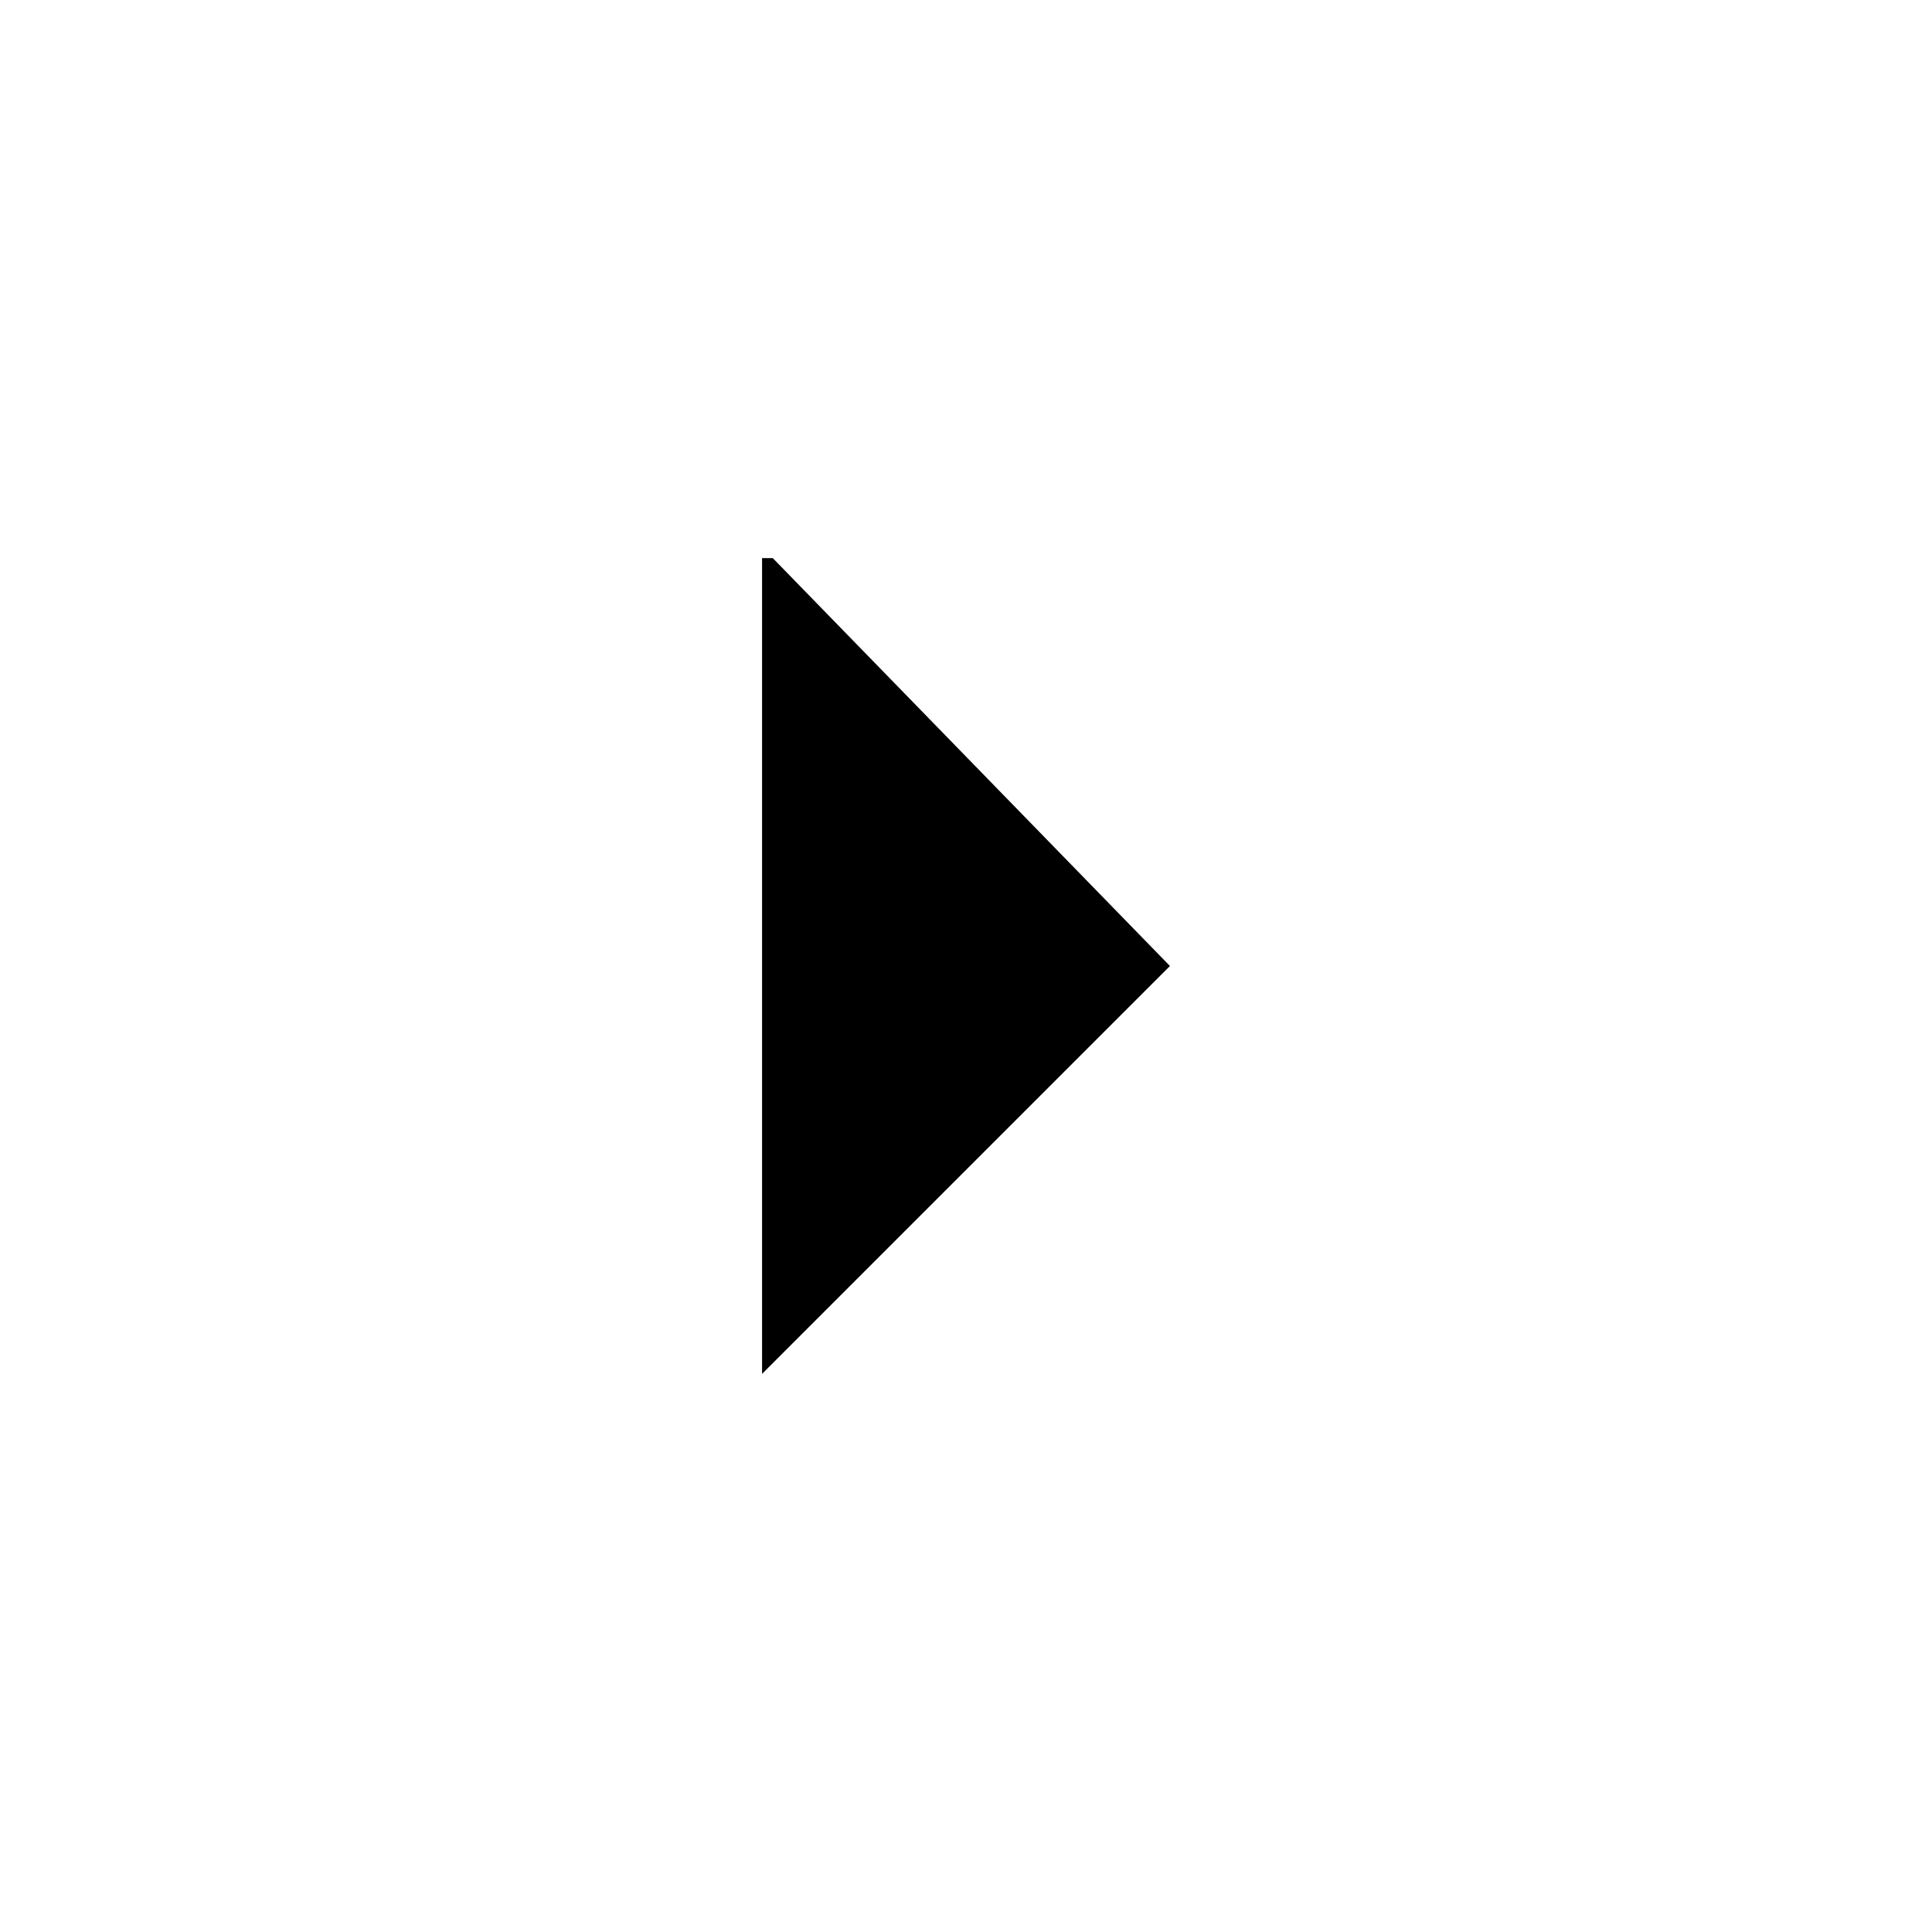
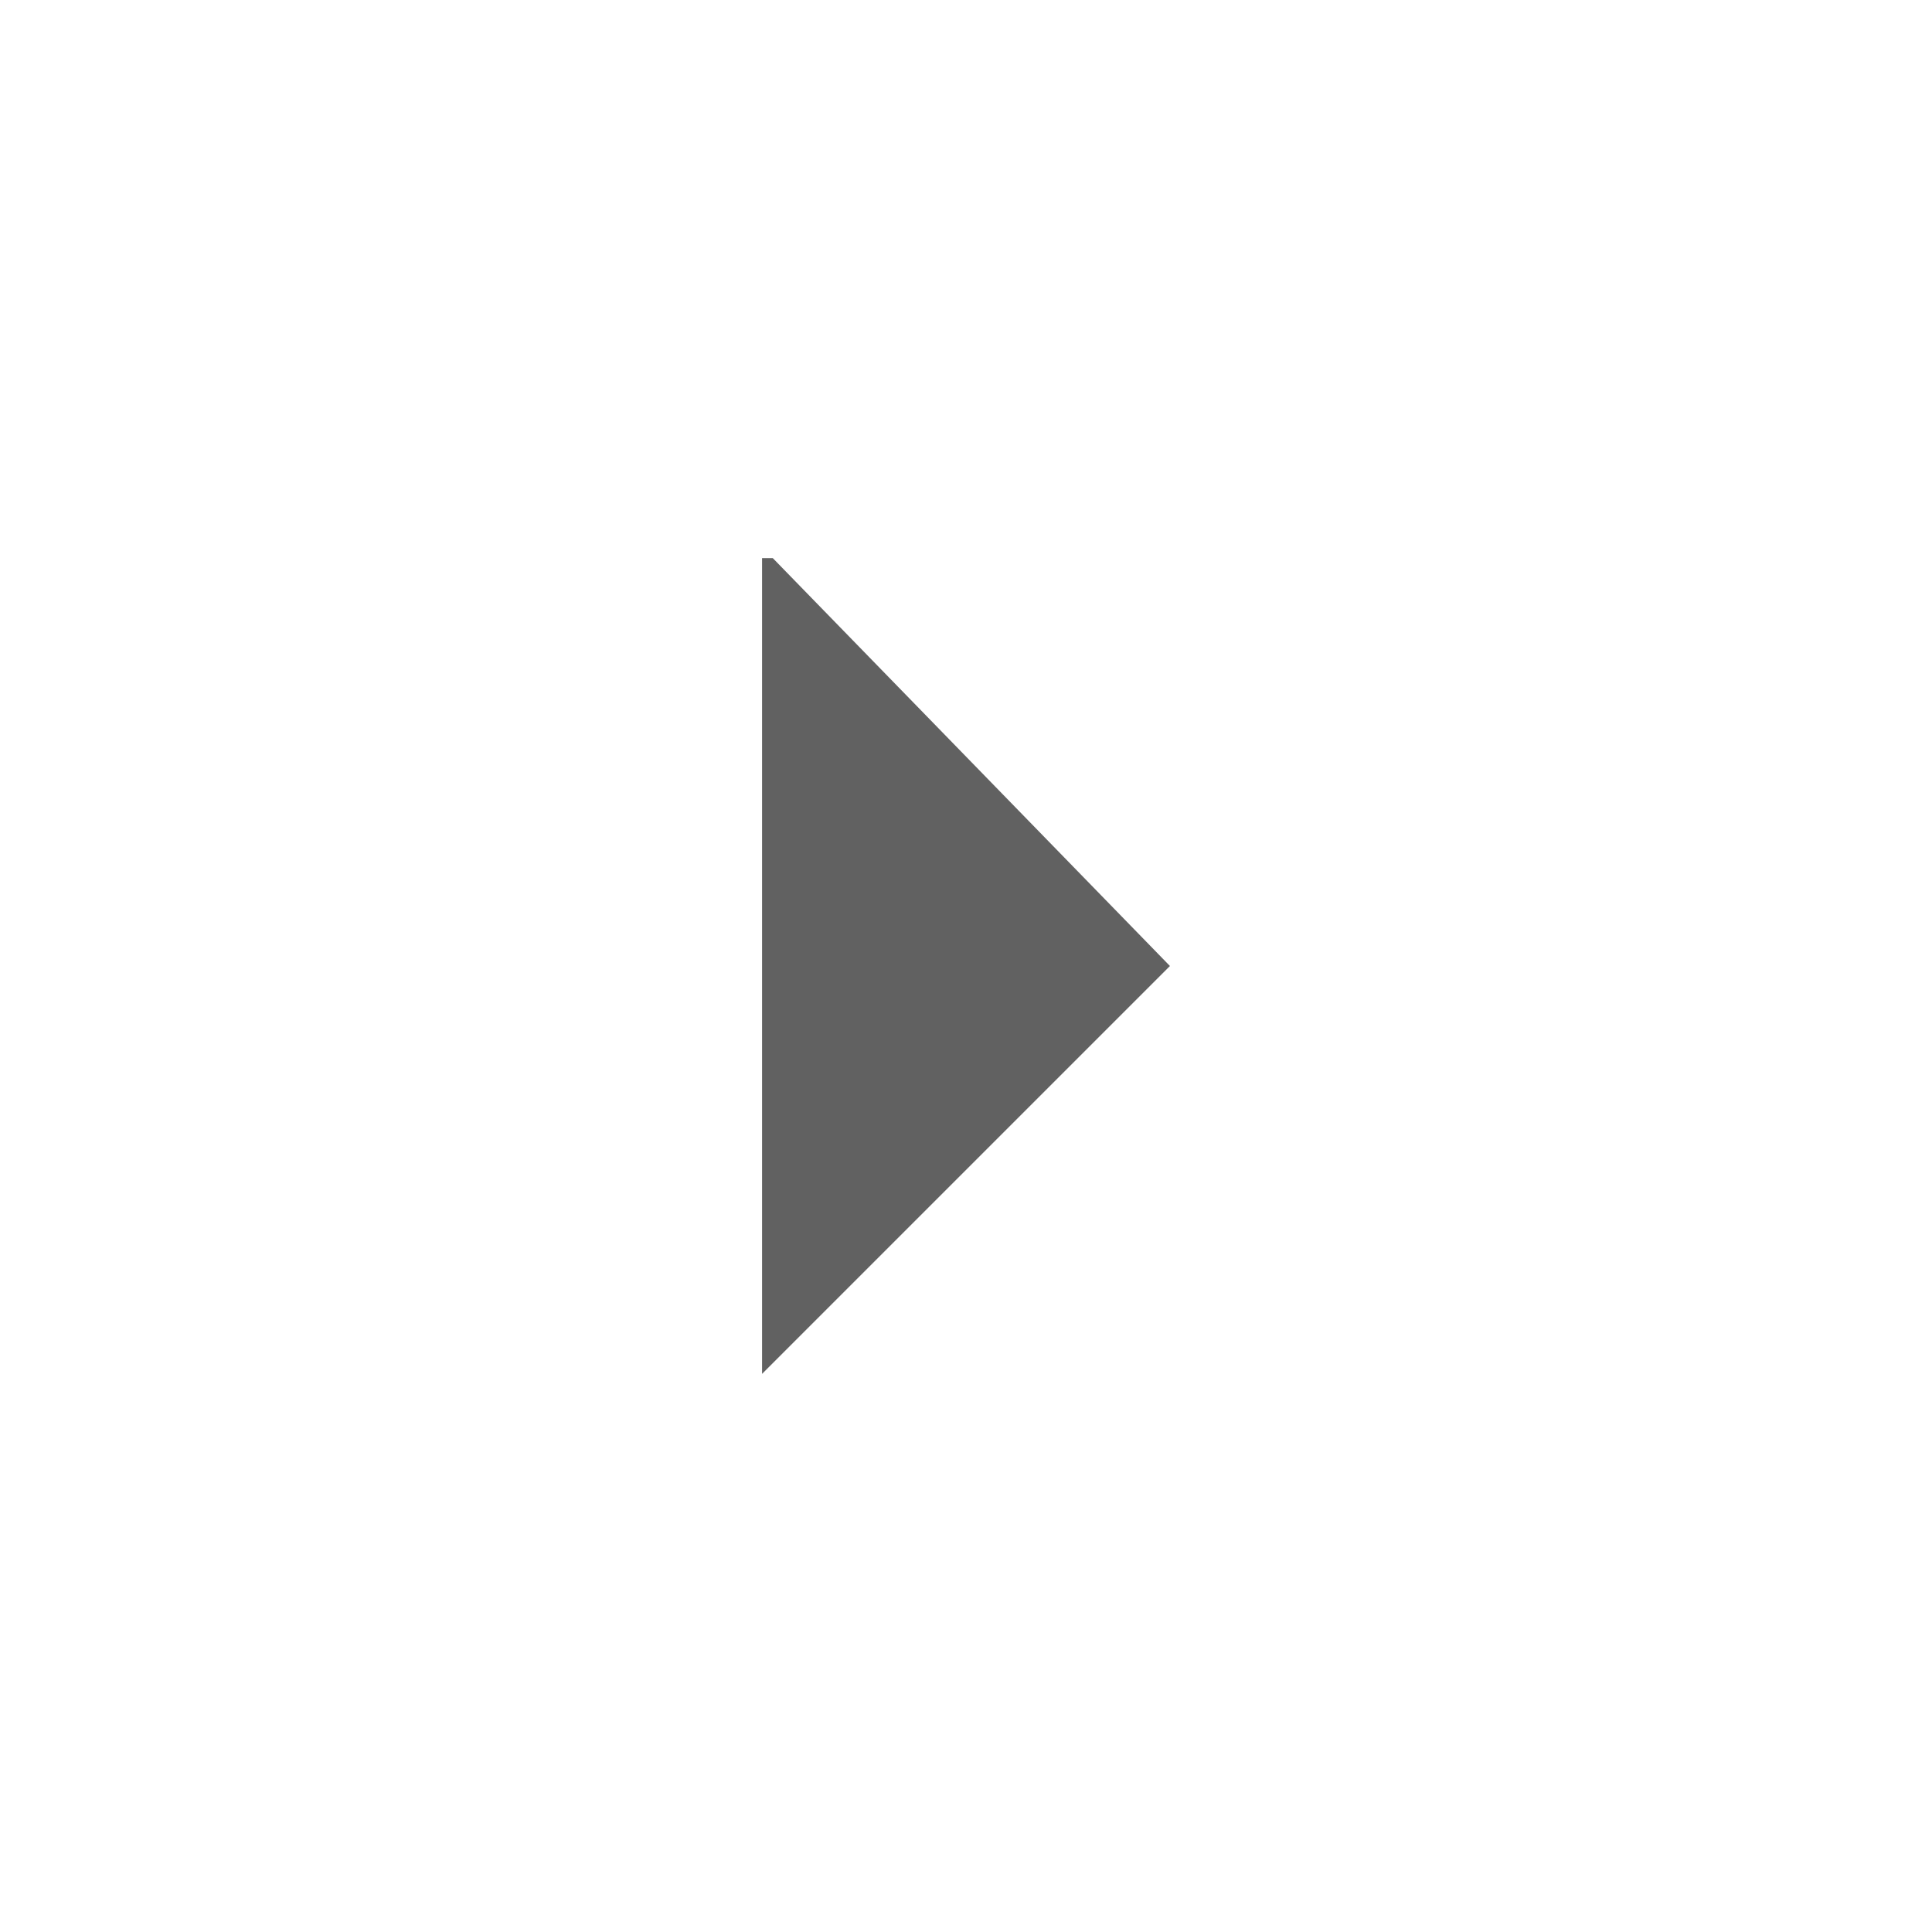
<svg xmlns="http://www.w3.org/2000/svg" version="1.1" id="Layer_1" x="0px" y="0px" viewBox="0 0 18 18" style="enable-background:new 0 0 18 18;" xml:space="preserve">
  <style type="text/css">
	.st0{fill:none;}
+ 	.st1{fill:#616161}
</style>
-   <path d="M7.2,5.2L10.9,9l-3.8,3.8V5.2H7.2z" />
+   <path class="st1" d="M7.2,5.2L10.9,9l-3.8,3.8V5.2H7.2z" />
  <path class="st0" d="M0,0h18v18H0V0z" />
</svg>
